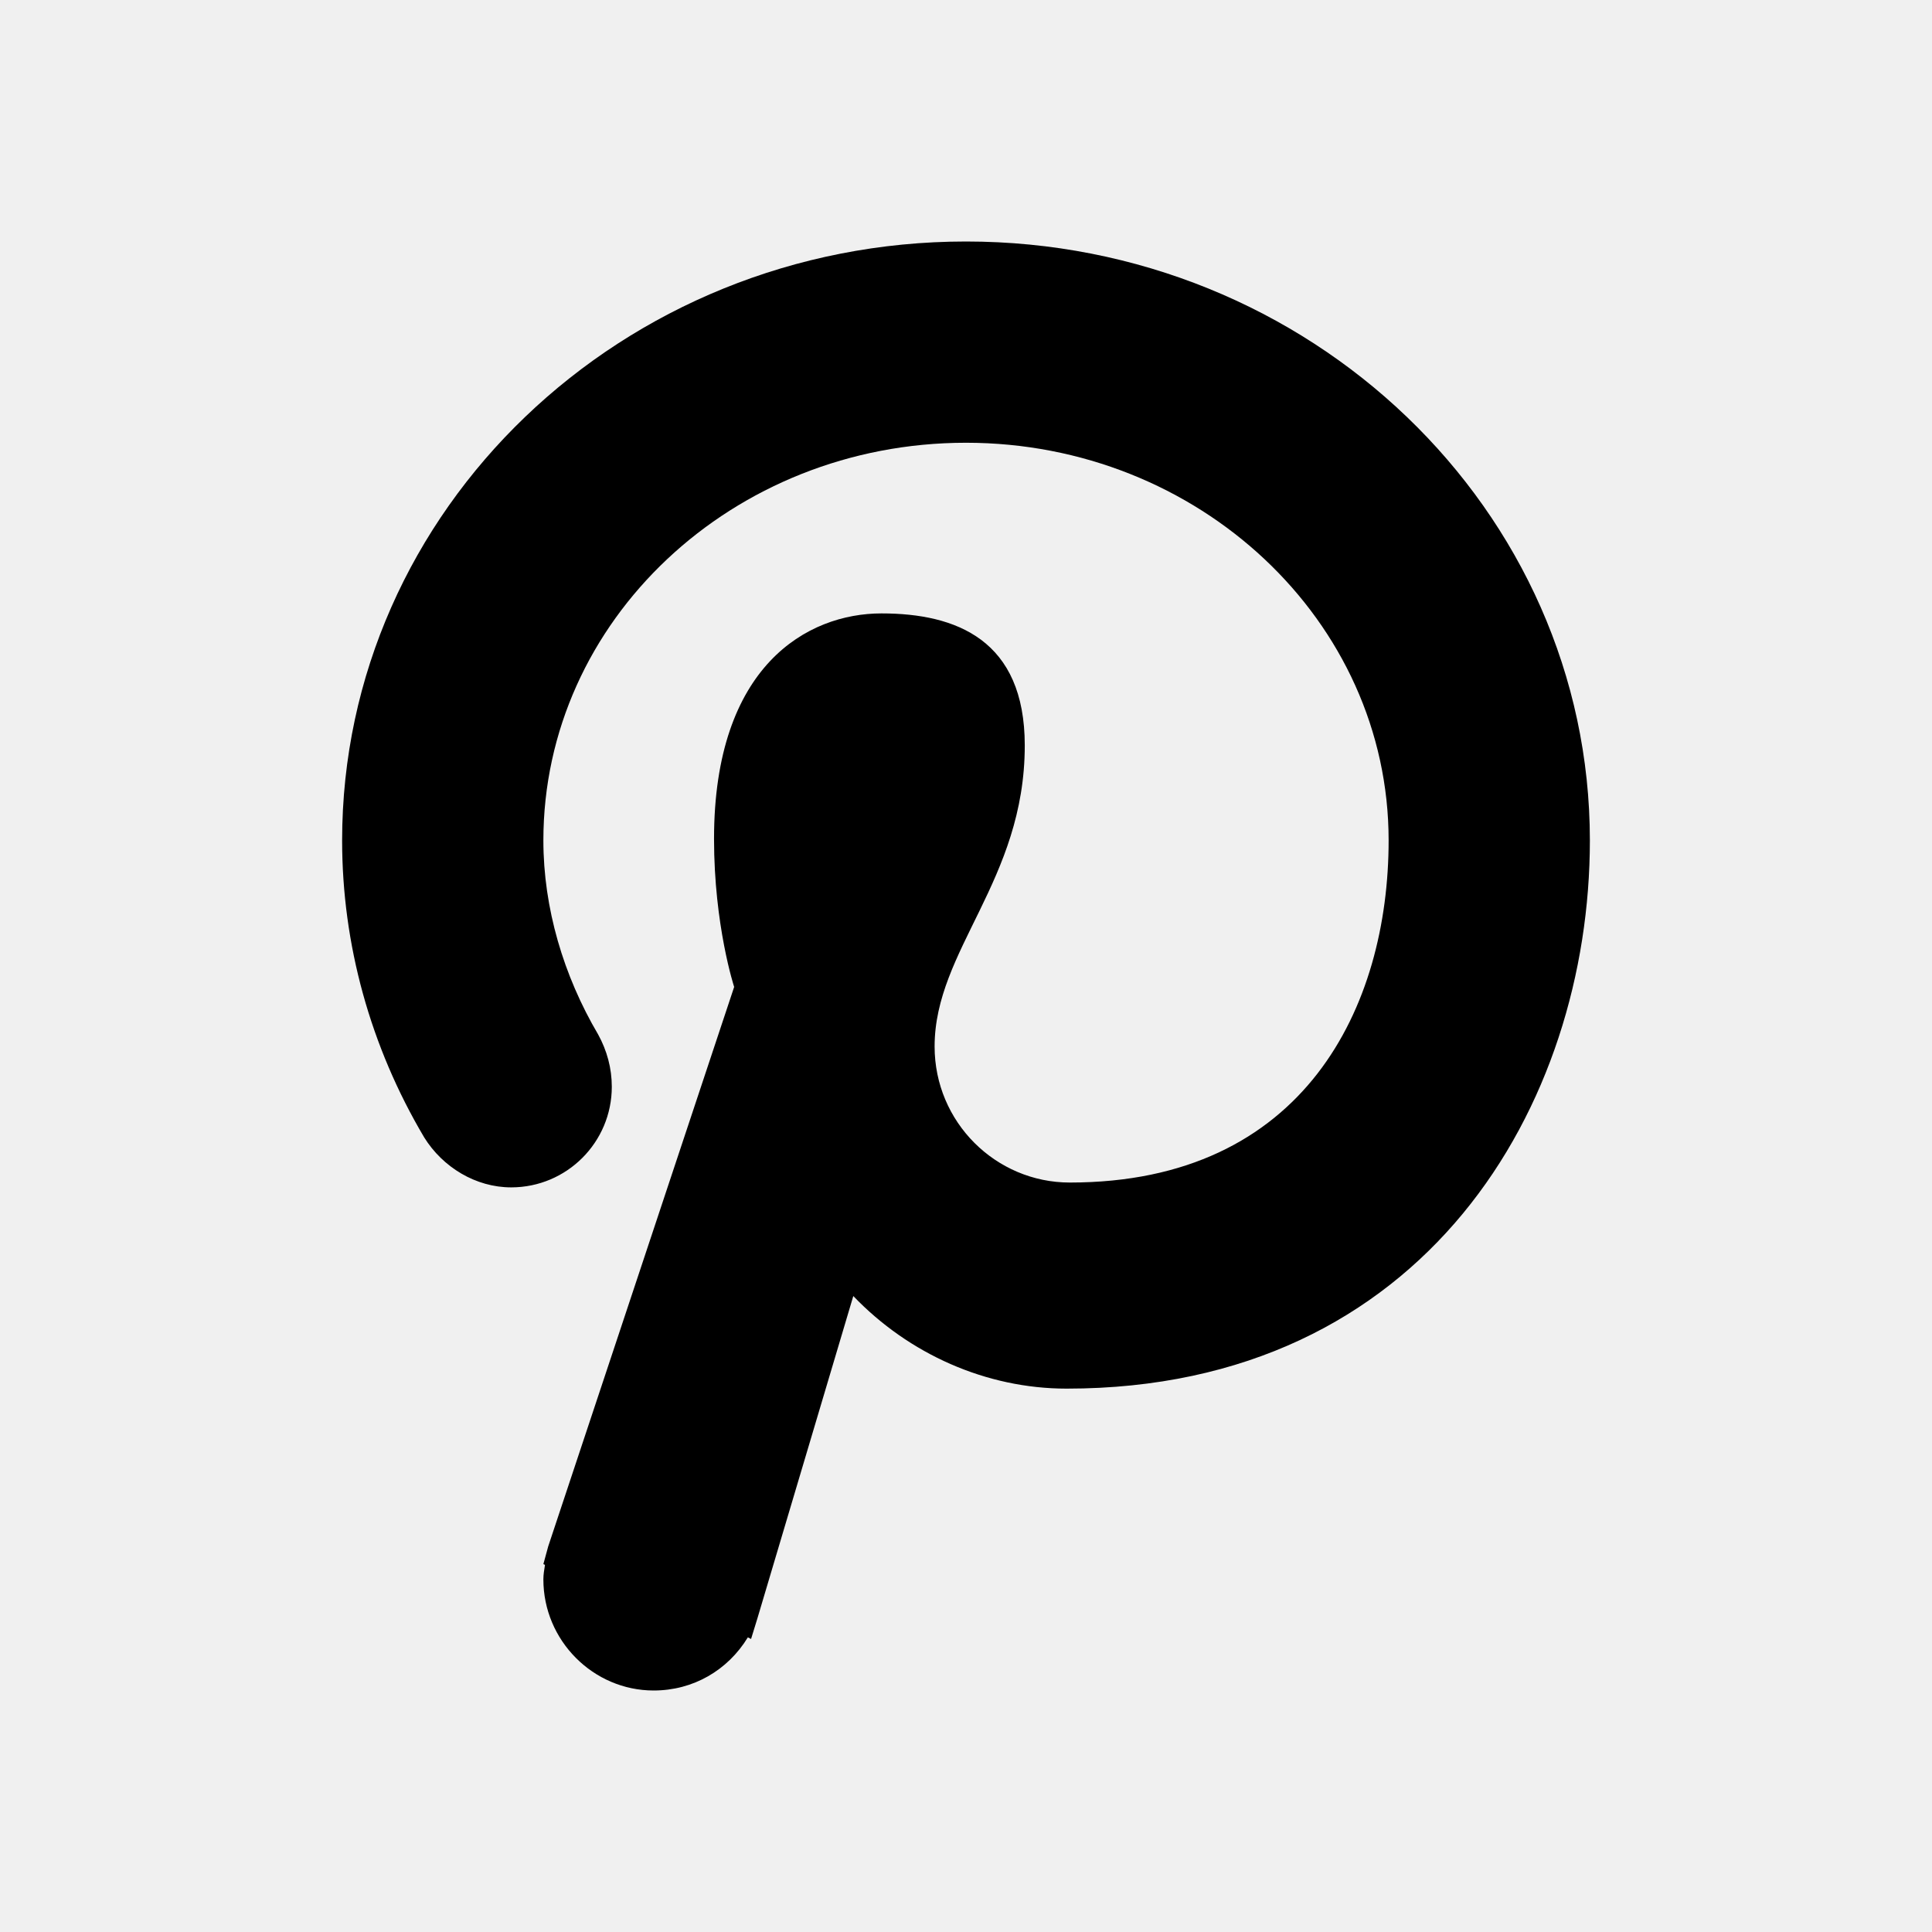
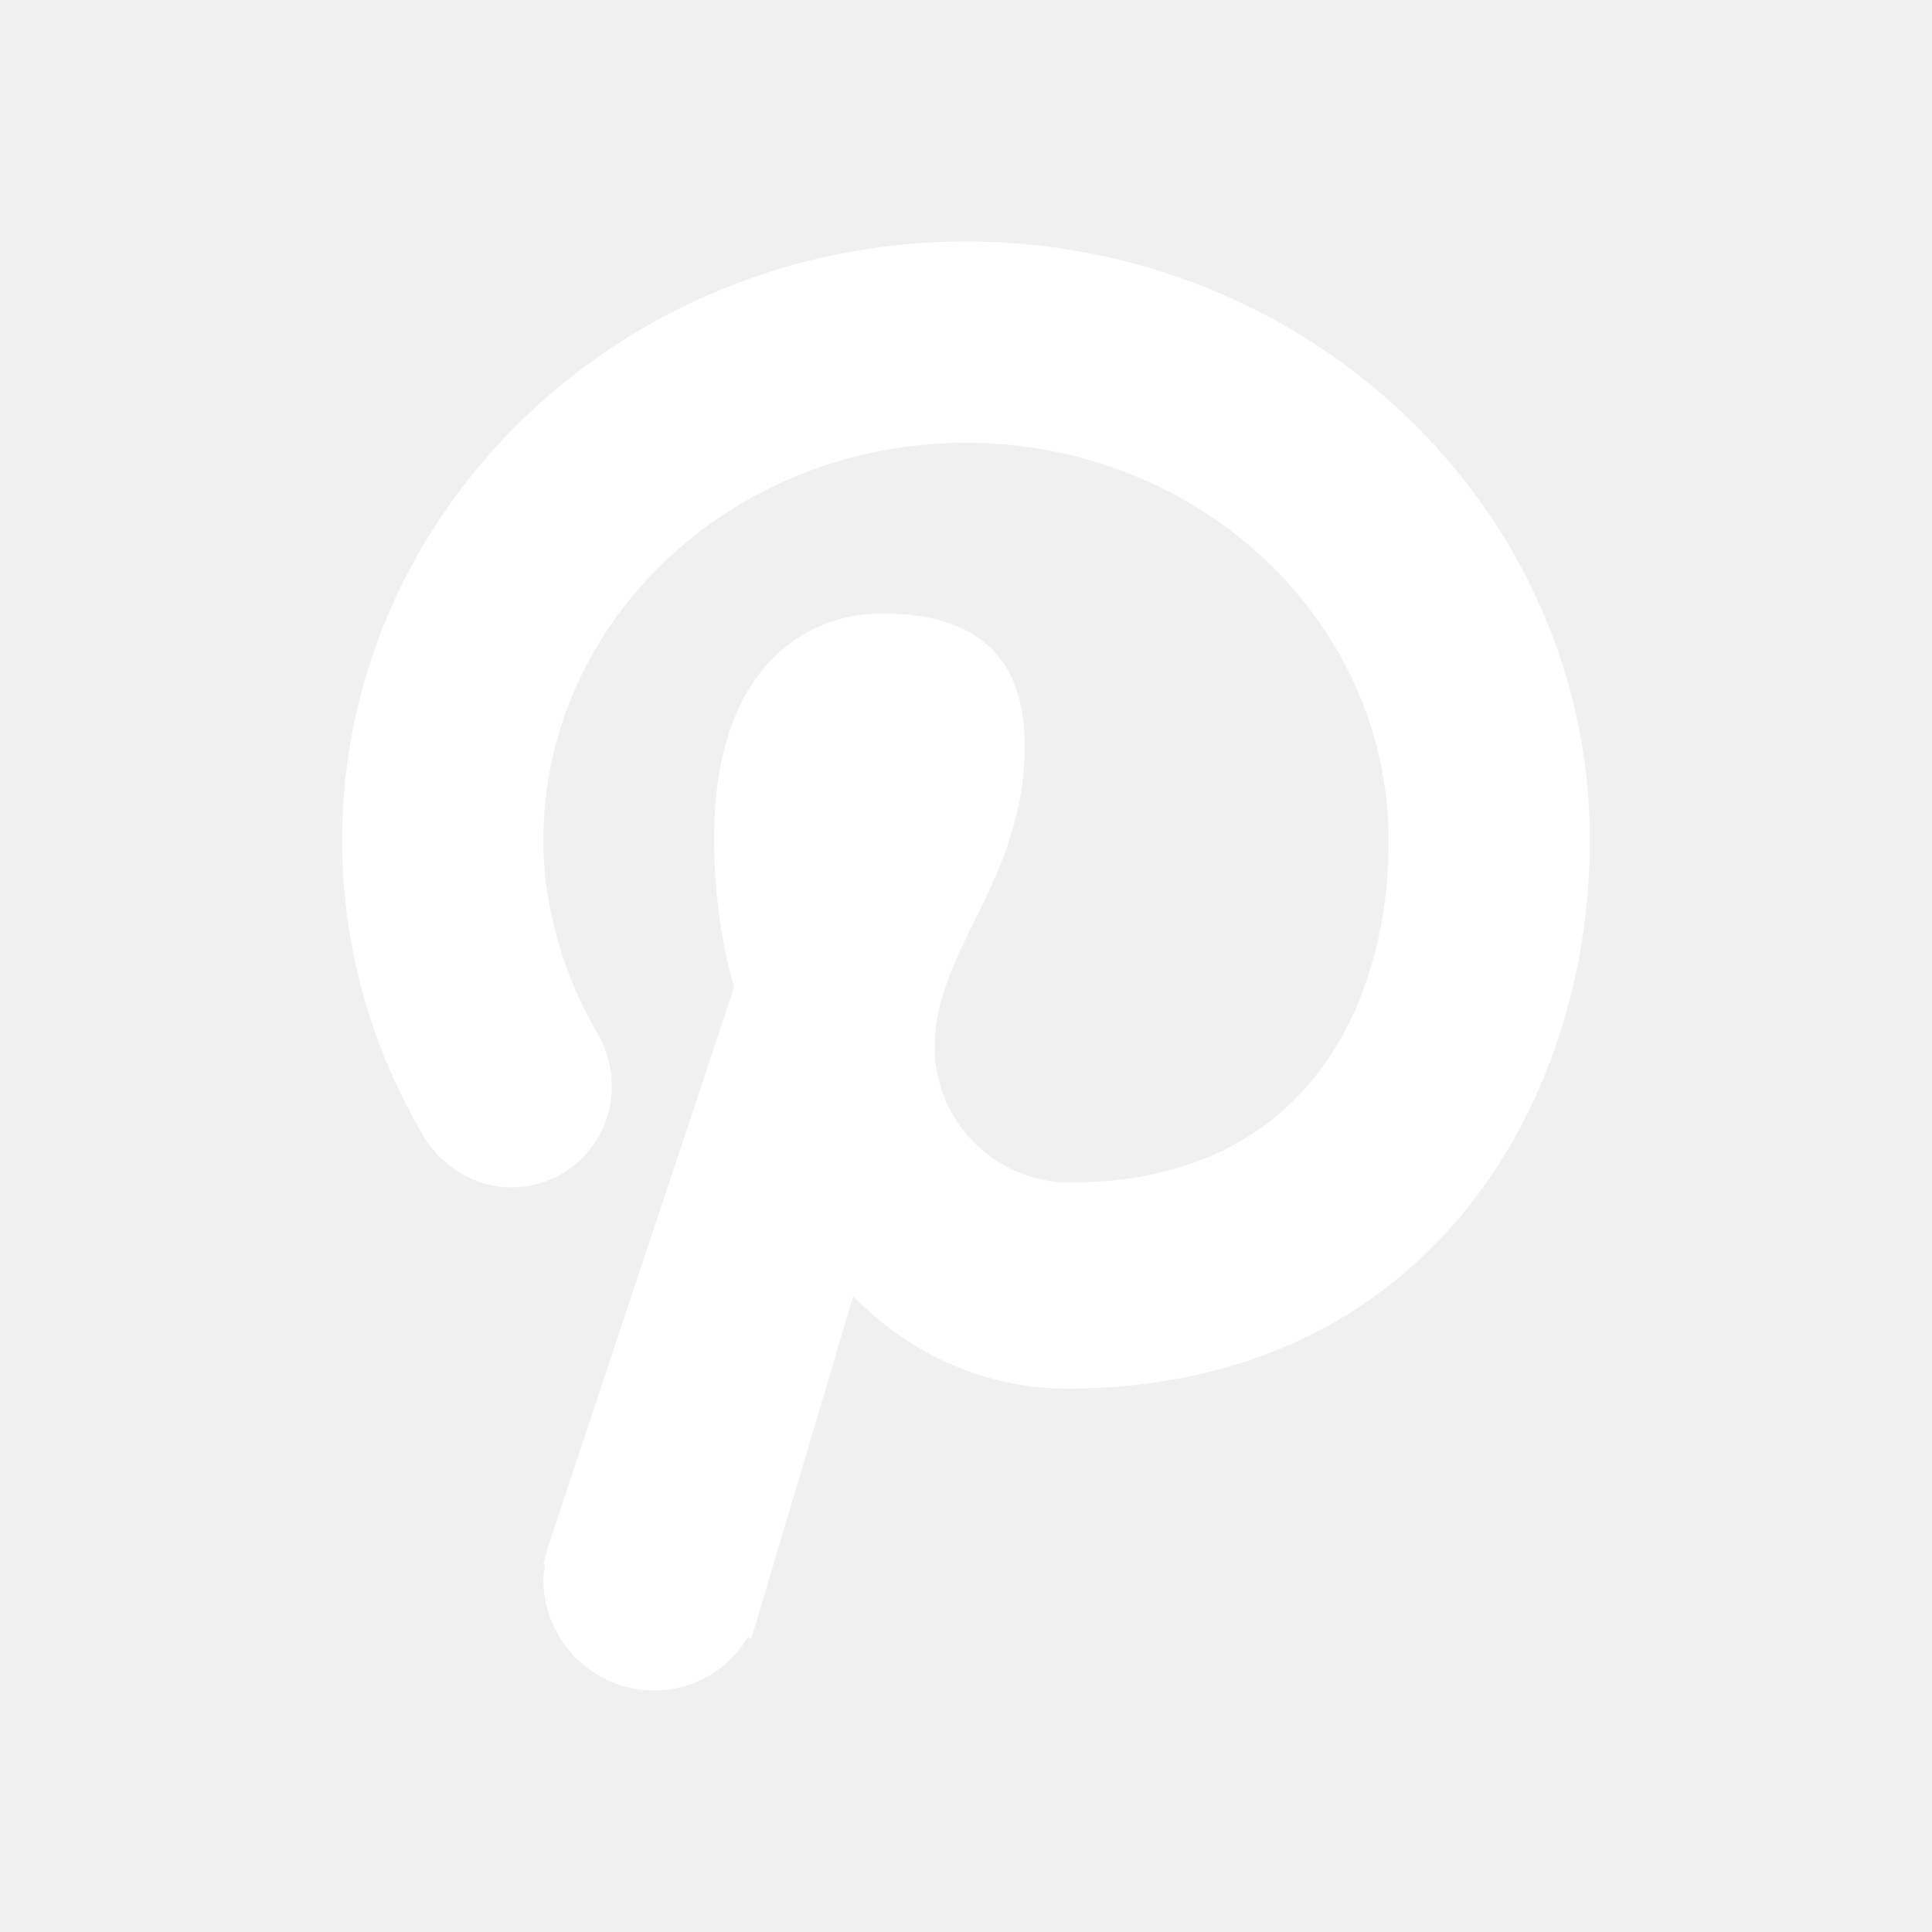
- <svg xmlns="http://www.w3.org/2000/svg" version="1.1" width="24" height="24" viewBox="0 0 24 24">
+ <svg xmlns="http://www.w3.org/2000/svg" version="1.1" width="24" height="24" viewBox="0 0 24 24" fill="white">
  <path d="M13.25,17.25C12.25,17.25 11.29,16.82 10.6,16.1L9.41,20.1L9.33,20.36L9.29,20.34C9.04,20.75 8.61,21 8.12,21C7.37,21 6.75,20.38 6.75,19.62C6.75,19.56 6.76,19.5 6.77,19.44L6.75,19.43L6.81,19.21L9.12,12.26C9.12,12.26 8.87,11.5 8.87,10.42C8.87,8.27 10.03,7.62 10.95,7.62C11.88,7.62 12.73,7.95 12.73,9.26C12.73,10.94 11.61,11.8 11.61,13C11.61,13.94 12.37,14.69 13.29,14.69C16.21,14.69 17.25,12.5 17.25,10.44C17.25,7.71 14.89,5.5 12,5.5C9.1,5.5 6.75,7.71 6.75,10.44C6.75,11.28 7,12.12 7.43,12.85C7.54,13.05 7.6,13.27 7.6,13.5A1.25,1.25 0 0,1 6.35,14.75C5.91,14.75 5.5,14.5 5.27,14.13C4.6,13 4.25,11.73 4.25,10.44C4.25,6.33 7.73,3 12,3C16.27,3 19.75,6.33 19.75,10.44C19.75,13.72 17.71,17.25 13.25,17.25Z" />
</svg>
